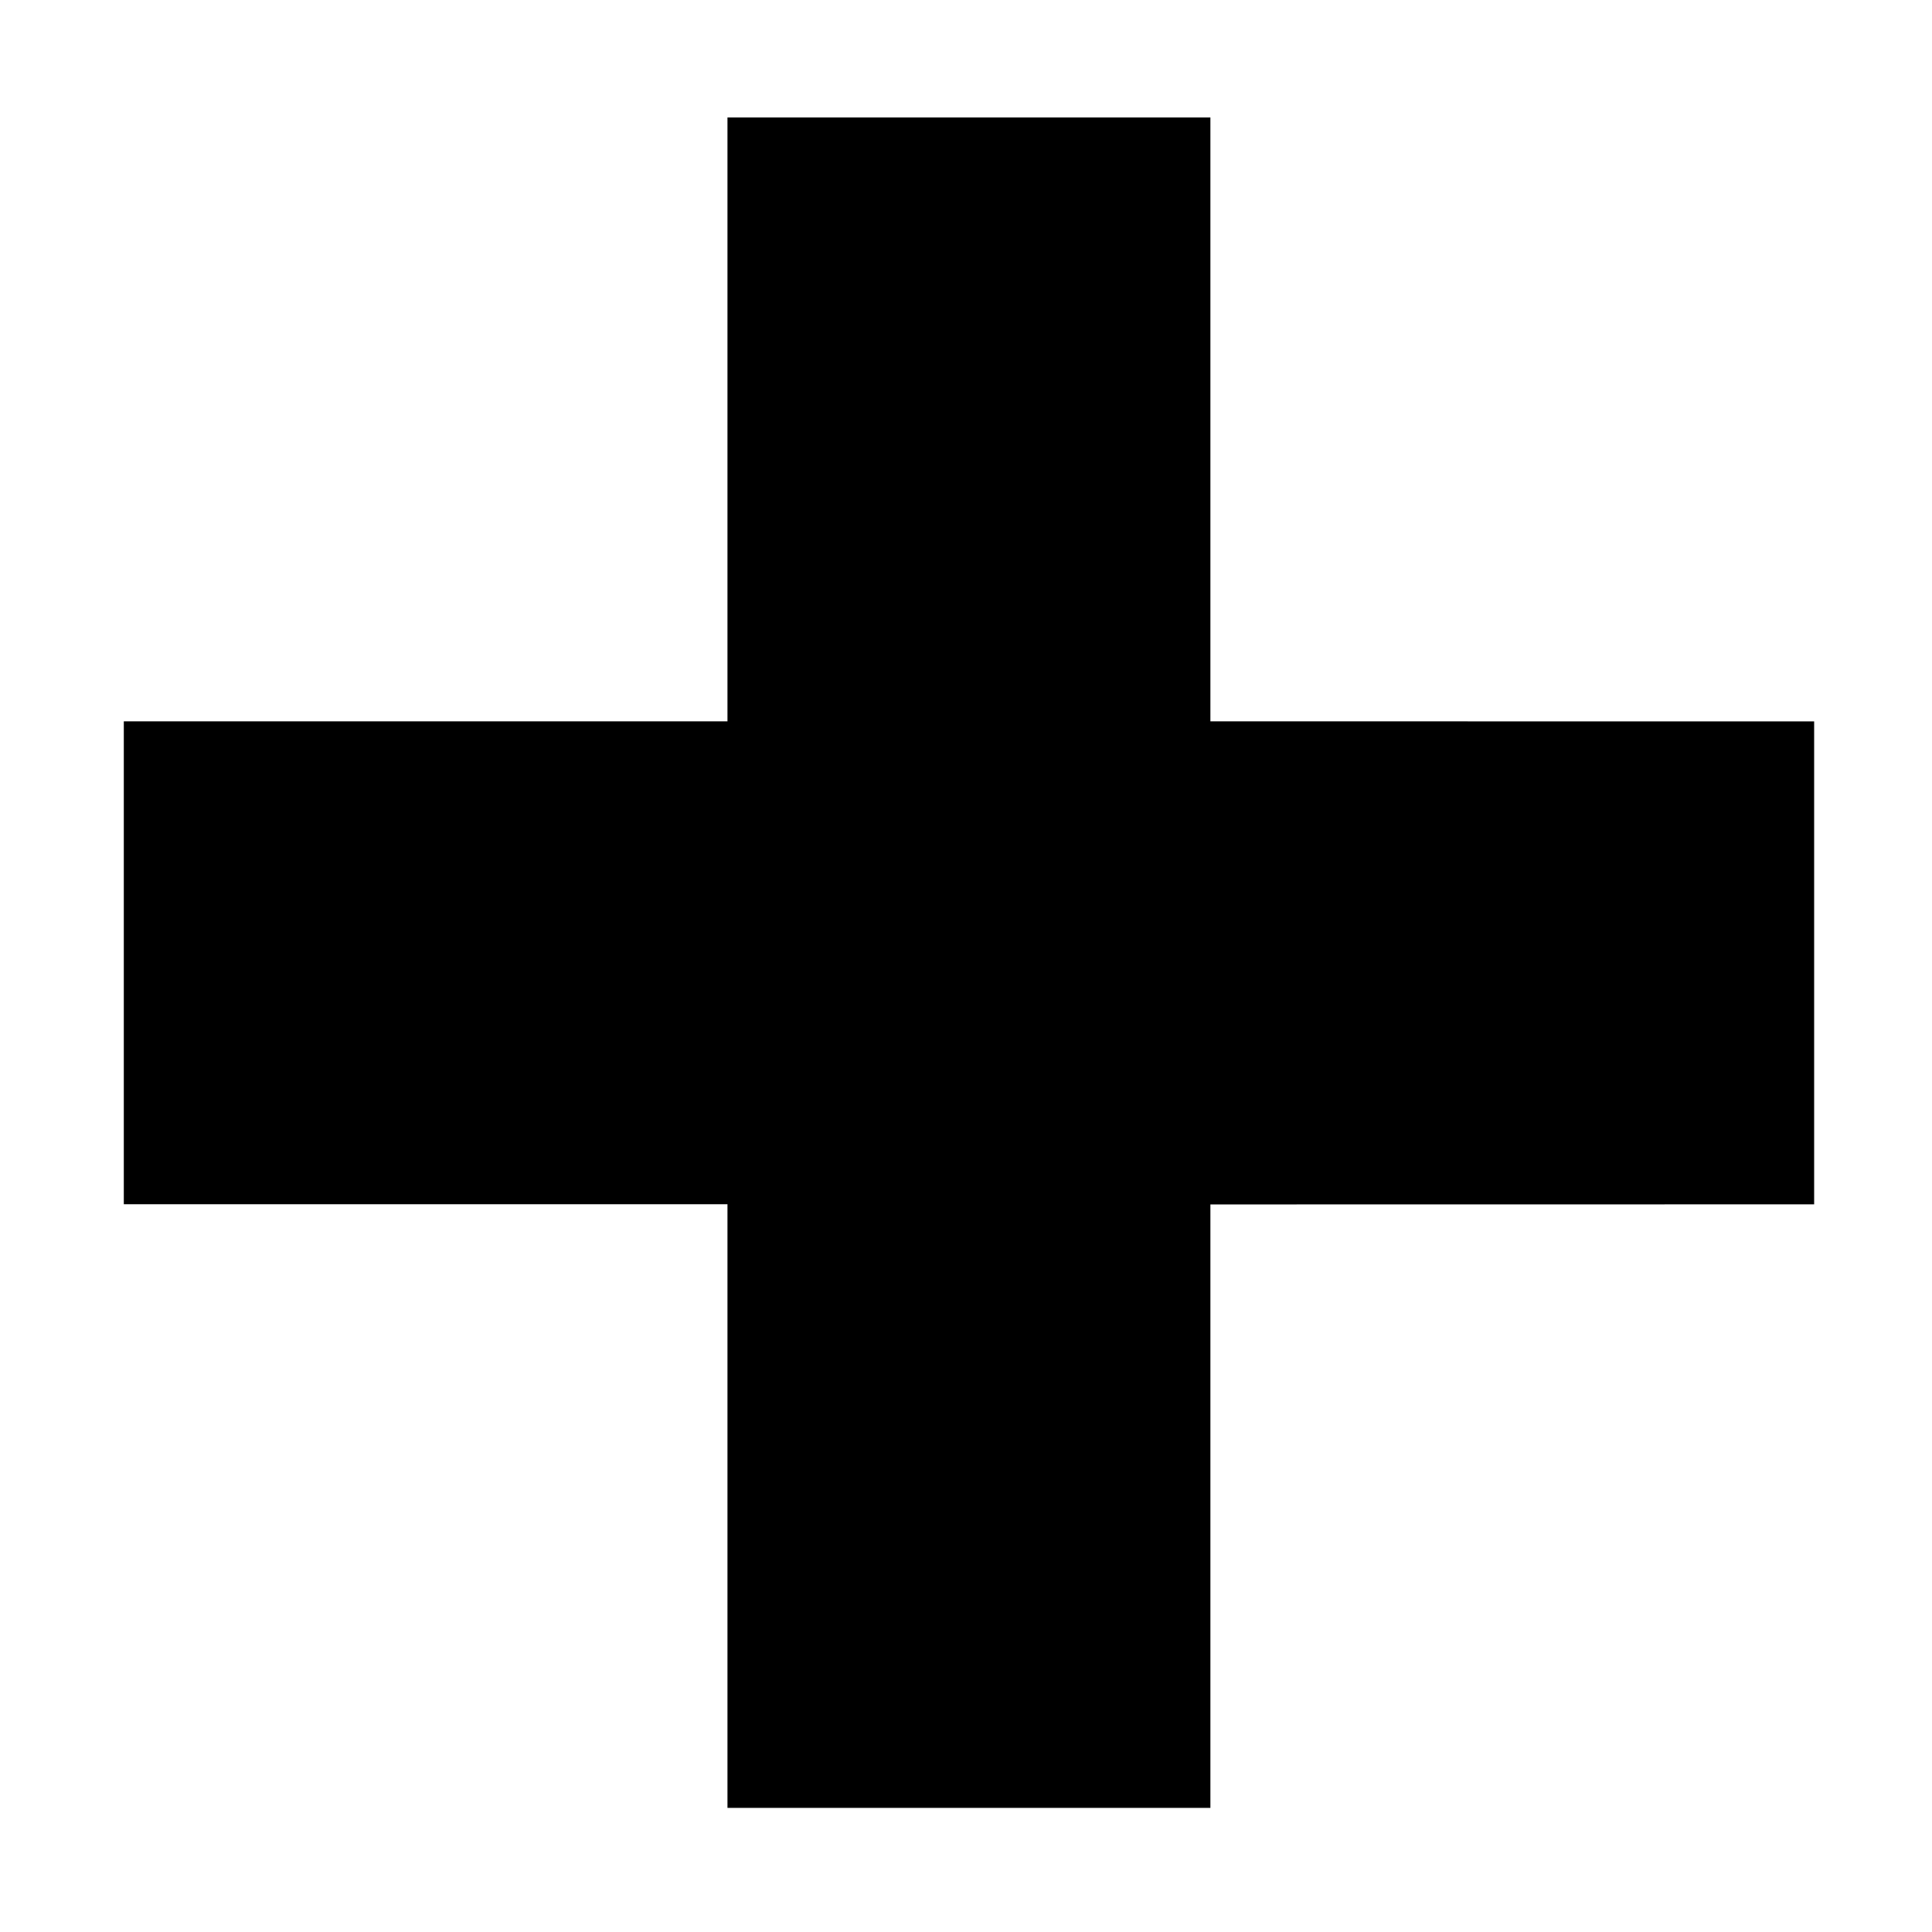
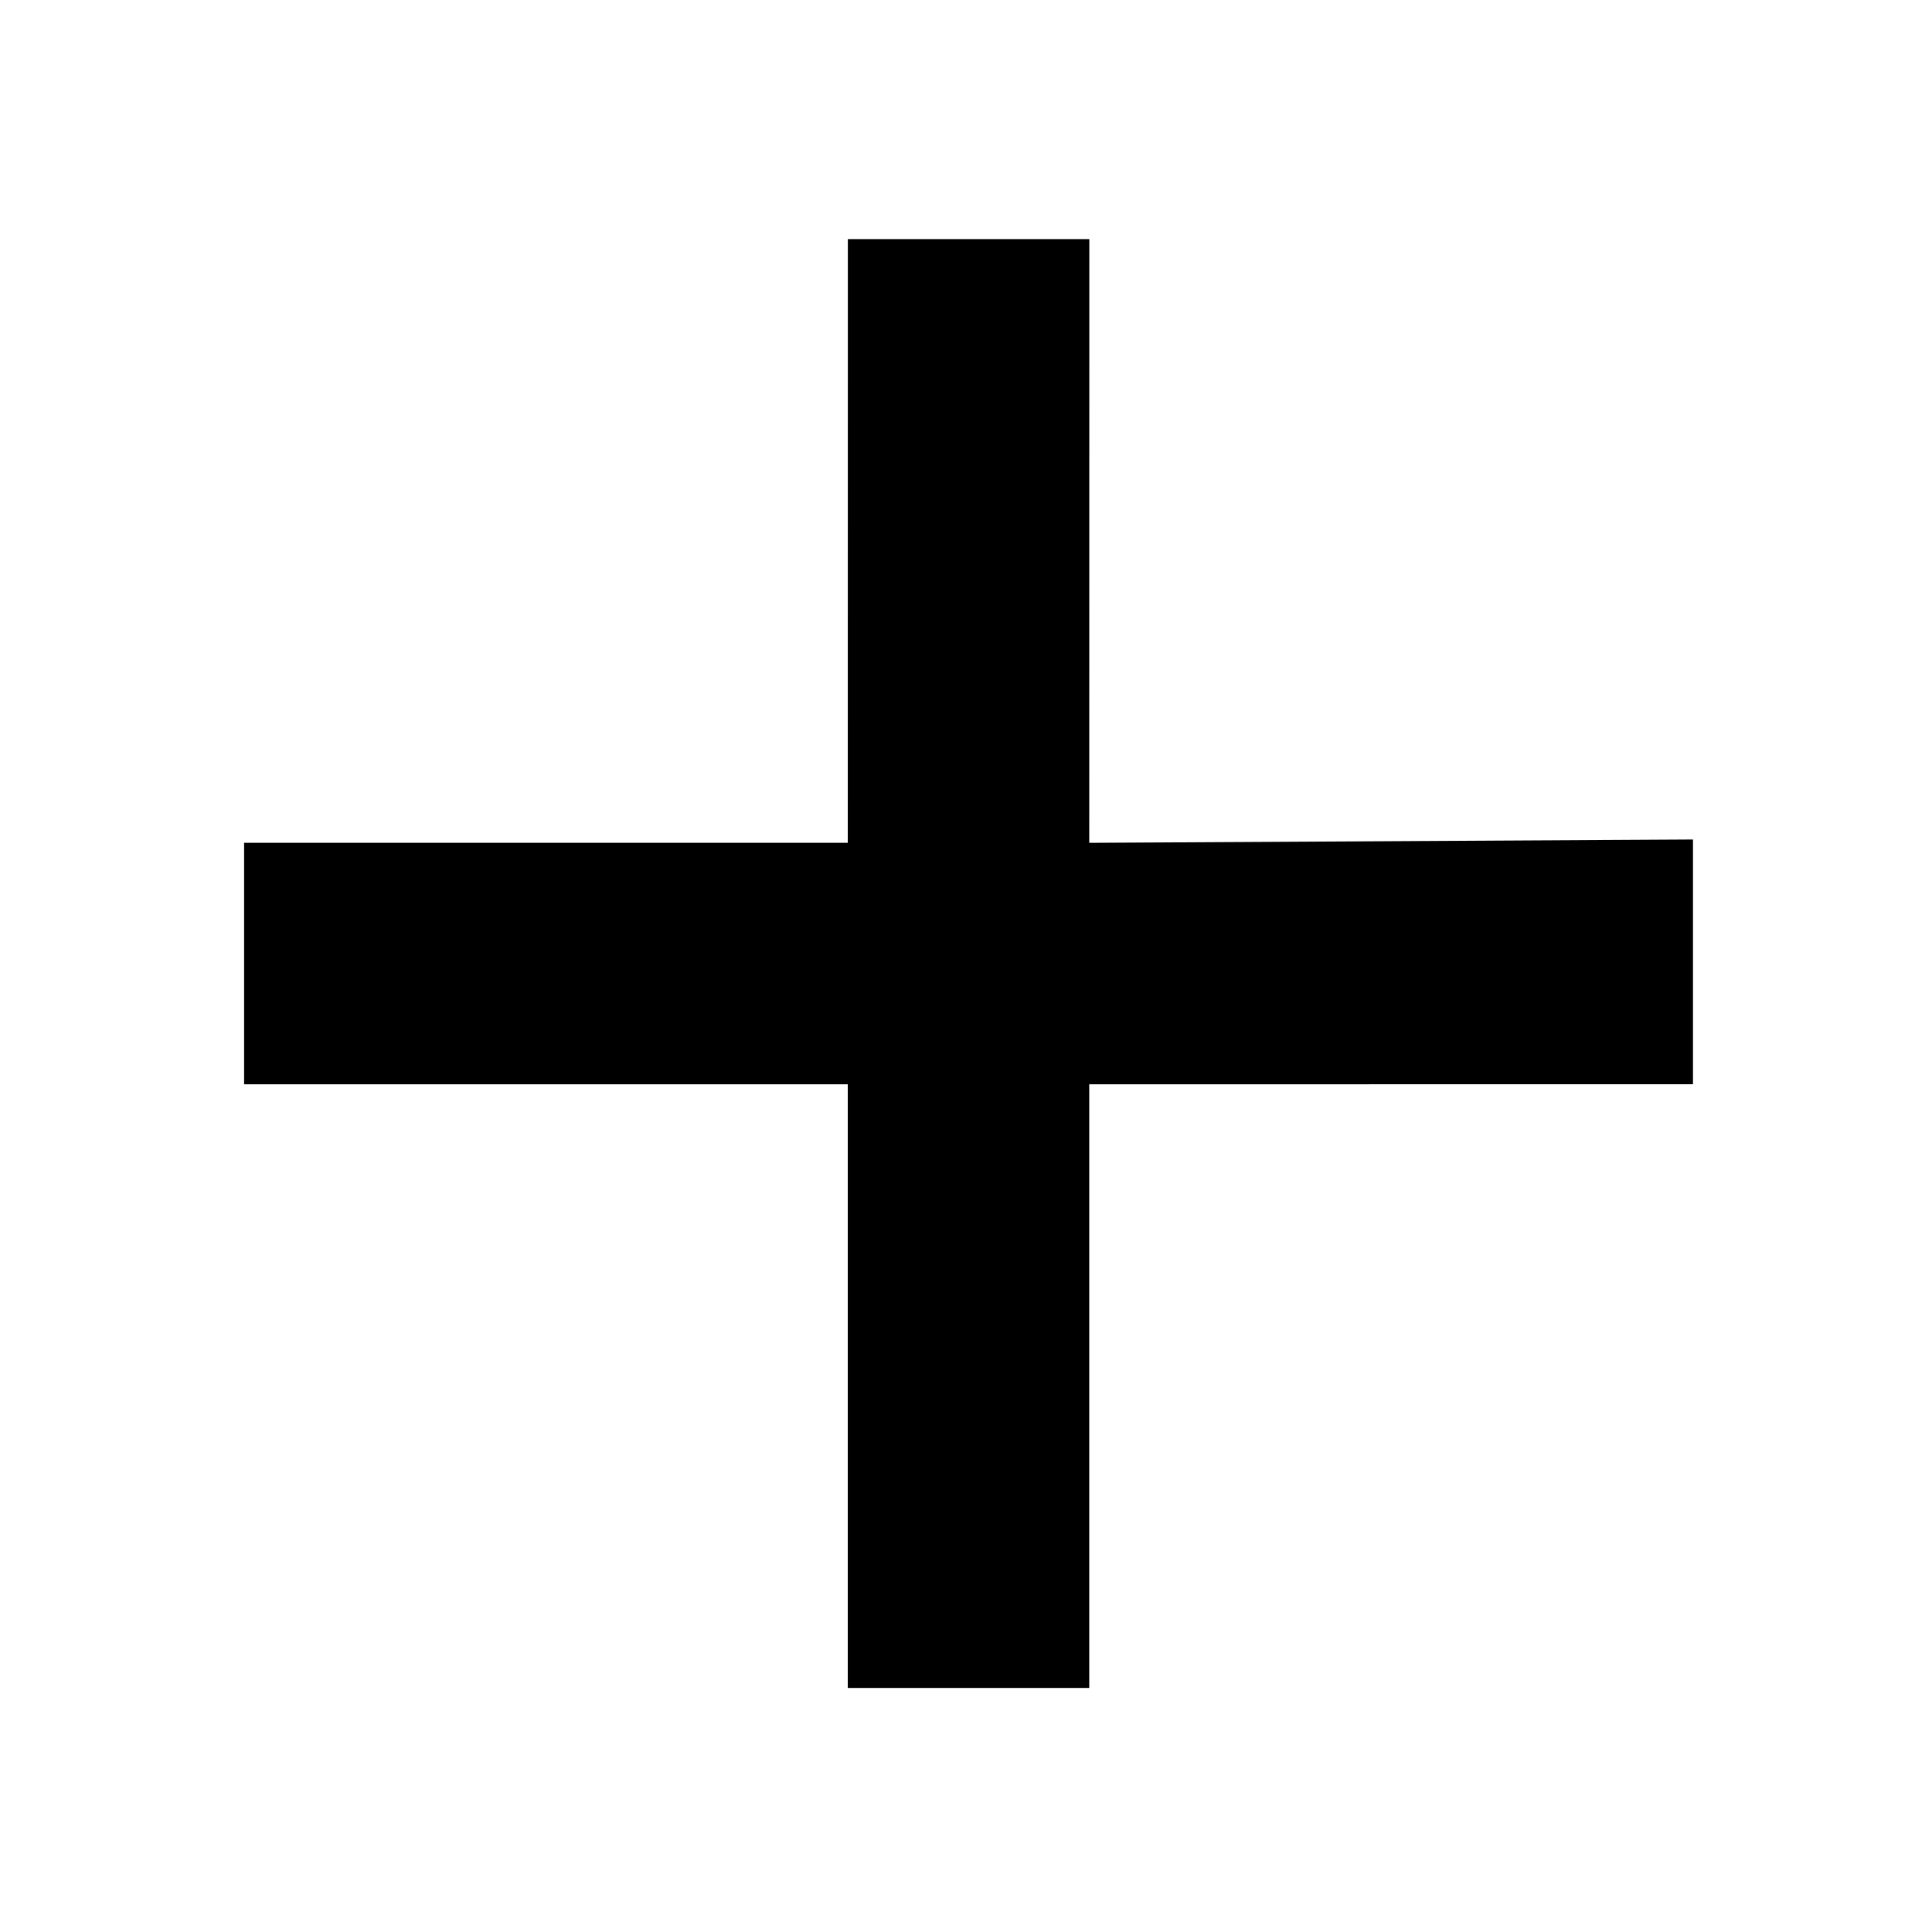
<svg xmlns="http://www.w3.org/2000/svg" height="16" width="16" version="1.1">
-   <g transform="matrix(-.70711 -.70711 .70711 -.70711 -724.85 752.16)">
-     <path d="m1.636 1040.9 2.828-2.828 3.535 3.535 3.535-3.535 2.828 2.828-3.535 3.535 3.536 3.536-2.828 2.828-3.536-3.536-3.536 3.535-2.828-2.828 3.535-3.536z" />
+   <g transform="matrix(-0.70711,-0.70711,0.70711,-0.70711,-724.85,753.16)">
+     <path d="m3.755,1041.6,1.414-1.414,3.535,3.535,3.535-3.535,1.414,1.414-3.535,3.535,3.535,3.536-1.414,1.414-3.535-3.536-3.516,3.555-1.433-1.433,3.535-3.536z" />
  </g>
</svg>
